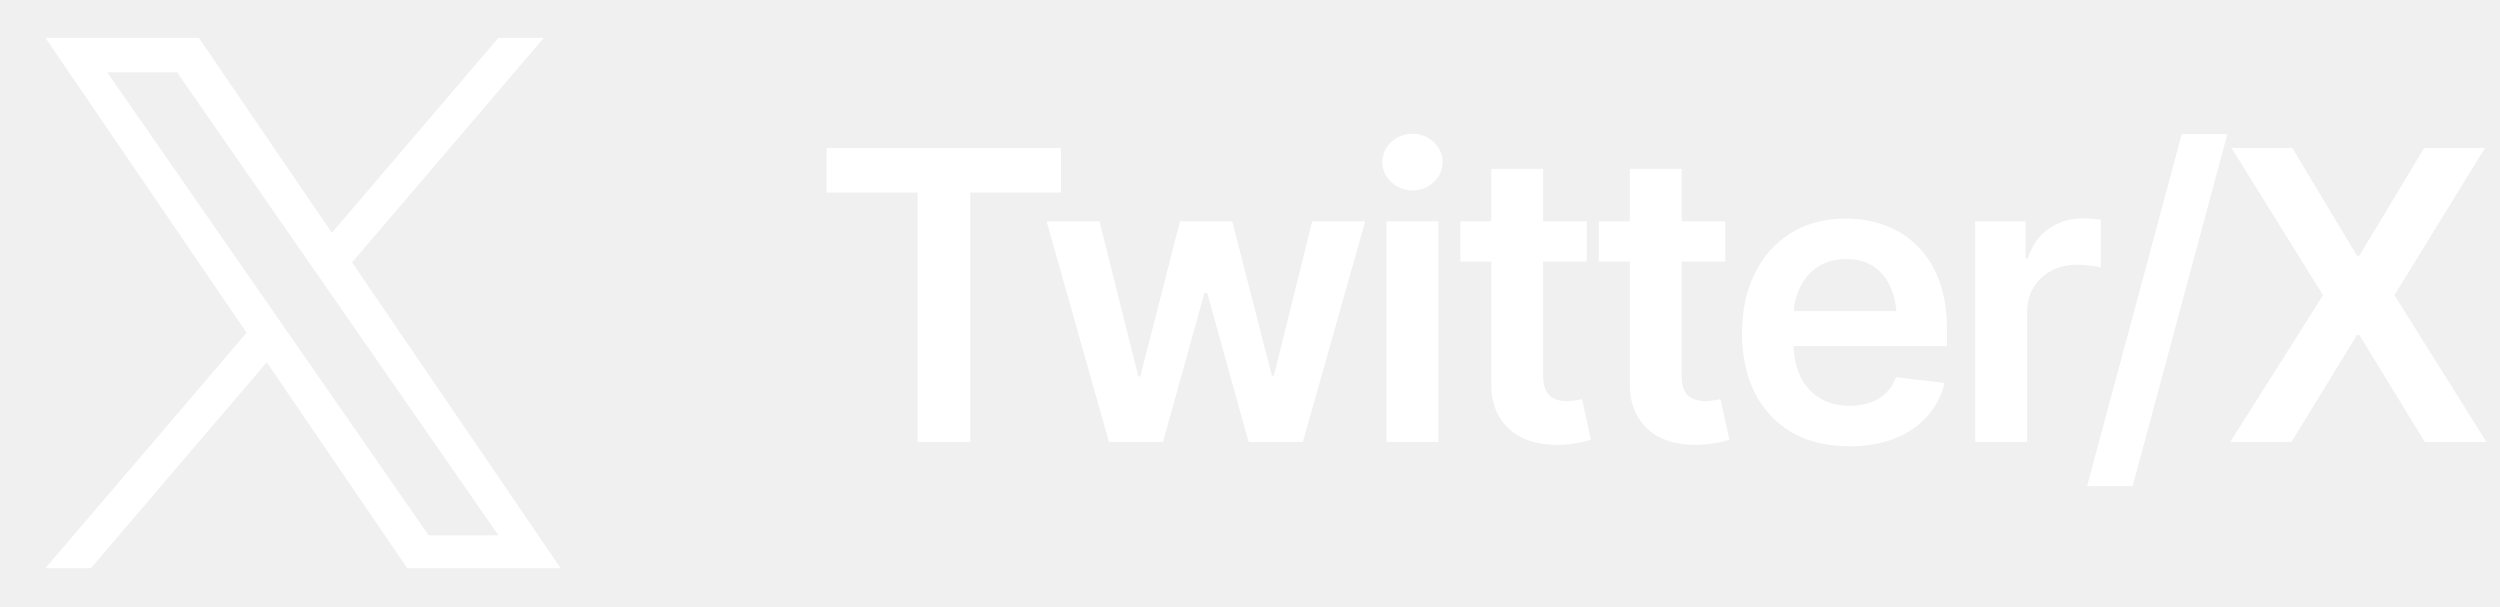
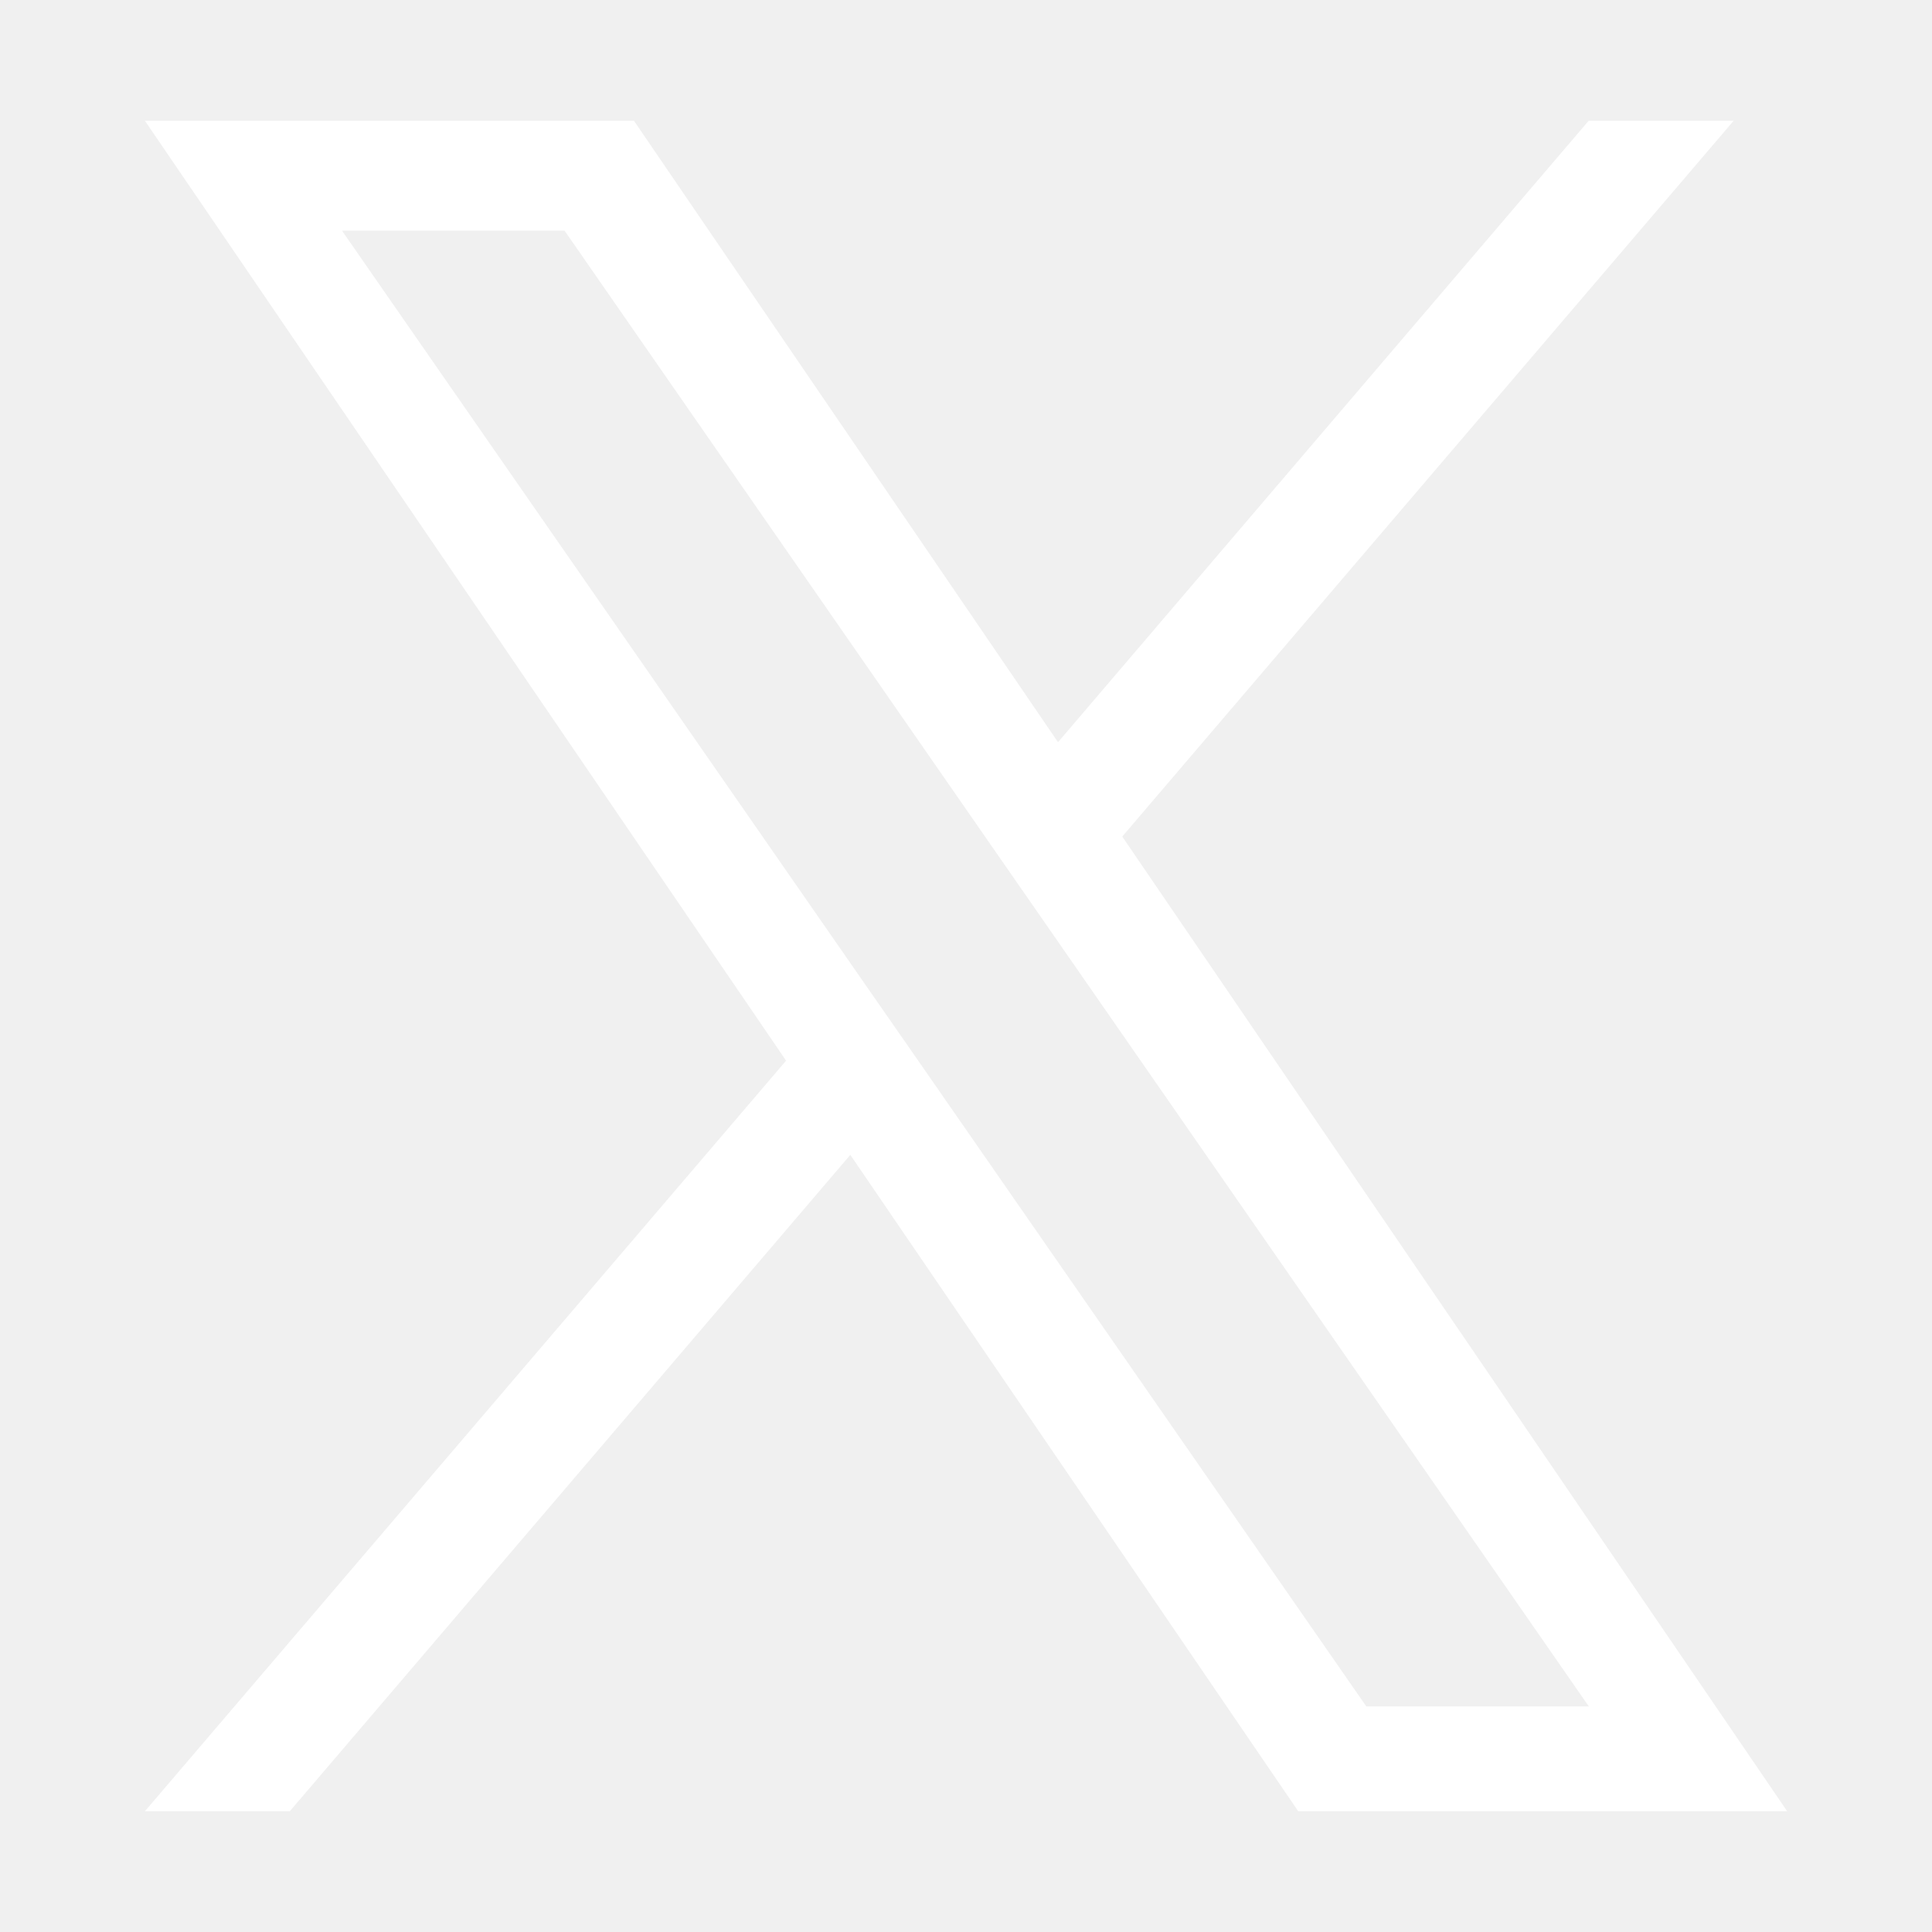
- <svg xmlns="http://www.w3.org/2000/svg" width="99" height="24" viewBox="0 0 99 24" fill="none">
+ <svg xmlns="http://www.w3.org/2000/svg" width="24" height="24" viewBox="0 0 24 24" fill="none">
  <path d="M13.941 10.392L21.536 1.5H19.735L13.143 9.22L7.875 1.5H1.8L9.765 13.176L1.8 22.5H3.6L10.563 14.346L16.127 22.5H22.201L13.941 10.392ZM11.477 13.278L10.669 12.116L4.248 2.865H7.013L12.194 10.331L13.001 11.493L19.737 21.198H16.973L11.477 13.278Z" fill="white" />
-   <path d="M32.734 7.625V5.859H42.016V7.625H38.422V17.5H36.336V7.625H32.734ZM43.914 17.5L41.445 8.766H43.539L45.078 14.906H45.156L46.727 8.766H48.797L50.367 14.883H50.445L51.961 8.766H54.062L51.594 17.5H49.445L47.805 11.602H47.695L46.055 17.5H43.914ZM54.906 17.5V8.766H56.961V17.5H54.906ZM55.938 7.539C55.609 7.539 55.328 7.43 55.094 7.211C54.859 6.992 54.742 6.729 54.742 6.422C54.742 6.109 54.859 5.844 55.094 5.625C55.328 5.406 55.609 5.297 55.938 5.297C56.26 5.297 56.539 5.406 56.773 5.625C57.008 5.844 57.125 6.107 57.125 6.414C57.125 6.727 57.008 6.992 56.773 7.211C56.539 7.43 56.26 7.539 55.938 7.539ZM62.836 8.766V10.359H57.828V8.766H62.836ZM59.055 6.688H61.109V14.875C61.109 15.219 61.185 15.474 61.336 15.641C61.487 15.802 61.727 15.883 62.055 15.883C62.143 15.883 62.242 15.875 62.352 15.859C62.461 15.844 62.56 15.825 62.648 15.805L63 17.414C62.781 17.482 62.56 17.531 62.336 17.562C62.112 17.599 61.888 17.617 61.664 17.617C60.852 17.617 60.214 17.404 59.75 16.977C59.286 16.544 59.055 15.956 59.055 15.211V6.688ZM68.32 8.766V10.359H63.312V8.766H68.32ZM64.539 6.688H66.594V14.875C66.594 15.219 66.669 15.474 66.82 15.641C66.971 15.802 67.211 15.883 67.539 15.883C67.628 15.883 67.727 15.875 67.836 15.859C67.945 15.844 68.044 15.825 68.133 15.805L68.484 17.414C68.266 17.482 68.044 17.531 67.82 17.562C67.596 17.599 67.372 17.617 67.148 17.617C66.336 17.617 65.698 17.404 65.234 16.977C64.771 16.544 64.539 15.956 64.539 15.211V6.688ZM73.227 17.672C72.352 17.672 71.596 17.49 70.961 17.125C70.326 16.755 69.836 16.234 69.492 15.562C69.154 14.891 68.984 14.099 68.984 13.188C68.984 12.287 69.154 11.497 69.492 10.82C69.831 10.138 70.307 9.607 70.922 9.227C71.537 8.846 72.26 8.656 73.094 8.656C73.63 8.656 74.138 8.742 74.617 8.914C75.102 9.086 75.529 9.352 75.898 9.711C76.273 10.07 76.568 10.529 76.781 11.086C76.995 11.638 77.102 12.297 77.102 13.062V13.703H69.945V12.32H76.078L75.117 12.727C75.117 12.232 75.042 11.802 74.891 11.438C74.74 11.068 74.516 10.779 74.219 10.57C73.922 10.362 73.552 10.258 73.109 10.258C72.667 10.258 72.289 10.362 71.977 10.57C71.664 10.779 71.427 11.06 71.266 11.414C71.104 11.763 71.023 12.154 71.023 12.586V13.547C71.023 14.078 71.115 14.534 71.297 14.914C71.484 15.289 71.745 15.575 72.078 15.773C72.417 15.971 72.81 16.07 73.258 16.07C73.549 16.07 73.815 16.029 74.055 15.945C74.299 15.862 74.508 15.737 74.68 15.57C74.857 15.398 74.992 15.188 75.086 14.938L77.008 15.164C76.883 15.669 76.651 16.112 76.312 16.492C75.979 16.867 75.549 17.159 75.023 17.367C74.503 17.57 73.904 17.672 73.227 17.672ZM78.219 17.5V8.766H80.211V10.234H80.305C80.461 9.724 80.734 9.333 81.125 9.062C81.516 8.786 81.961 8.648 82.461 8.648C82.57 8.648 82.695 8.654 82.836 8.664C82.982 8.674 83.102 8.688 83.195 8.703V10.594C83.107 10.562 82.969 10.537 82.781 10.516C82.594 10.495 82.414 10.484 82.242 10.484C81.862 10.484 81.523 10.565 81.227 10.727C80.93 10.888 80.695 11.109 80.523 11.391C80.357 11.672 80.273 12 80.273 12.375V17.5H78.219ZM88.203 5.312L84.453 19.25H82.648L86.398 5.312H88.203ZM90.773 5.859L93.336 10.125H93.43L96 5.859H98.406L94.82 11.688L98.461 17.5H96.023L93.43 13.266H93.336L90.742 17.5H88.32L91.992 11.688L88.367 5.859H90.773Z" fill="white" />
</svg>
